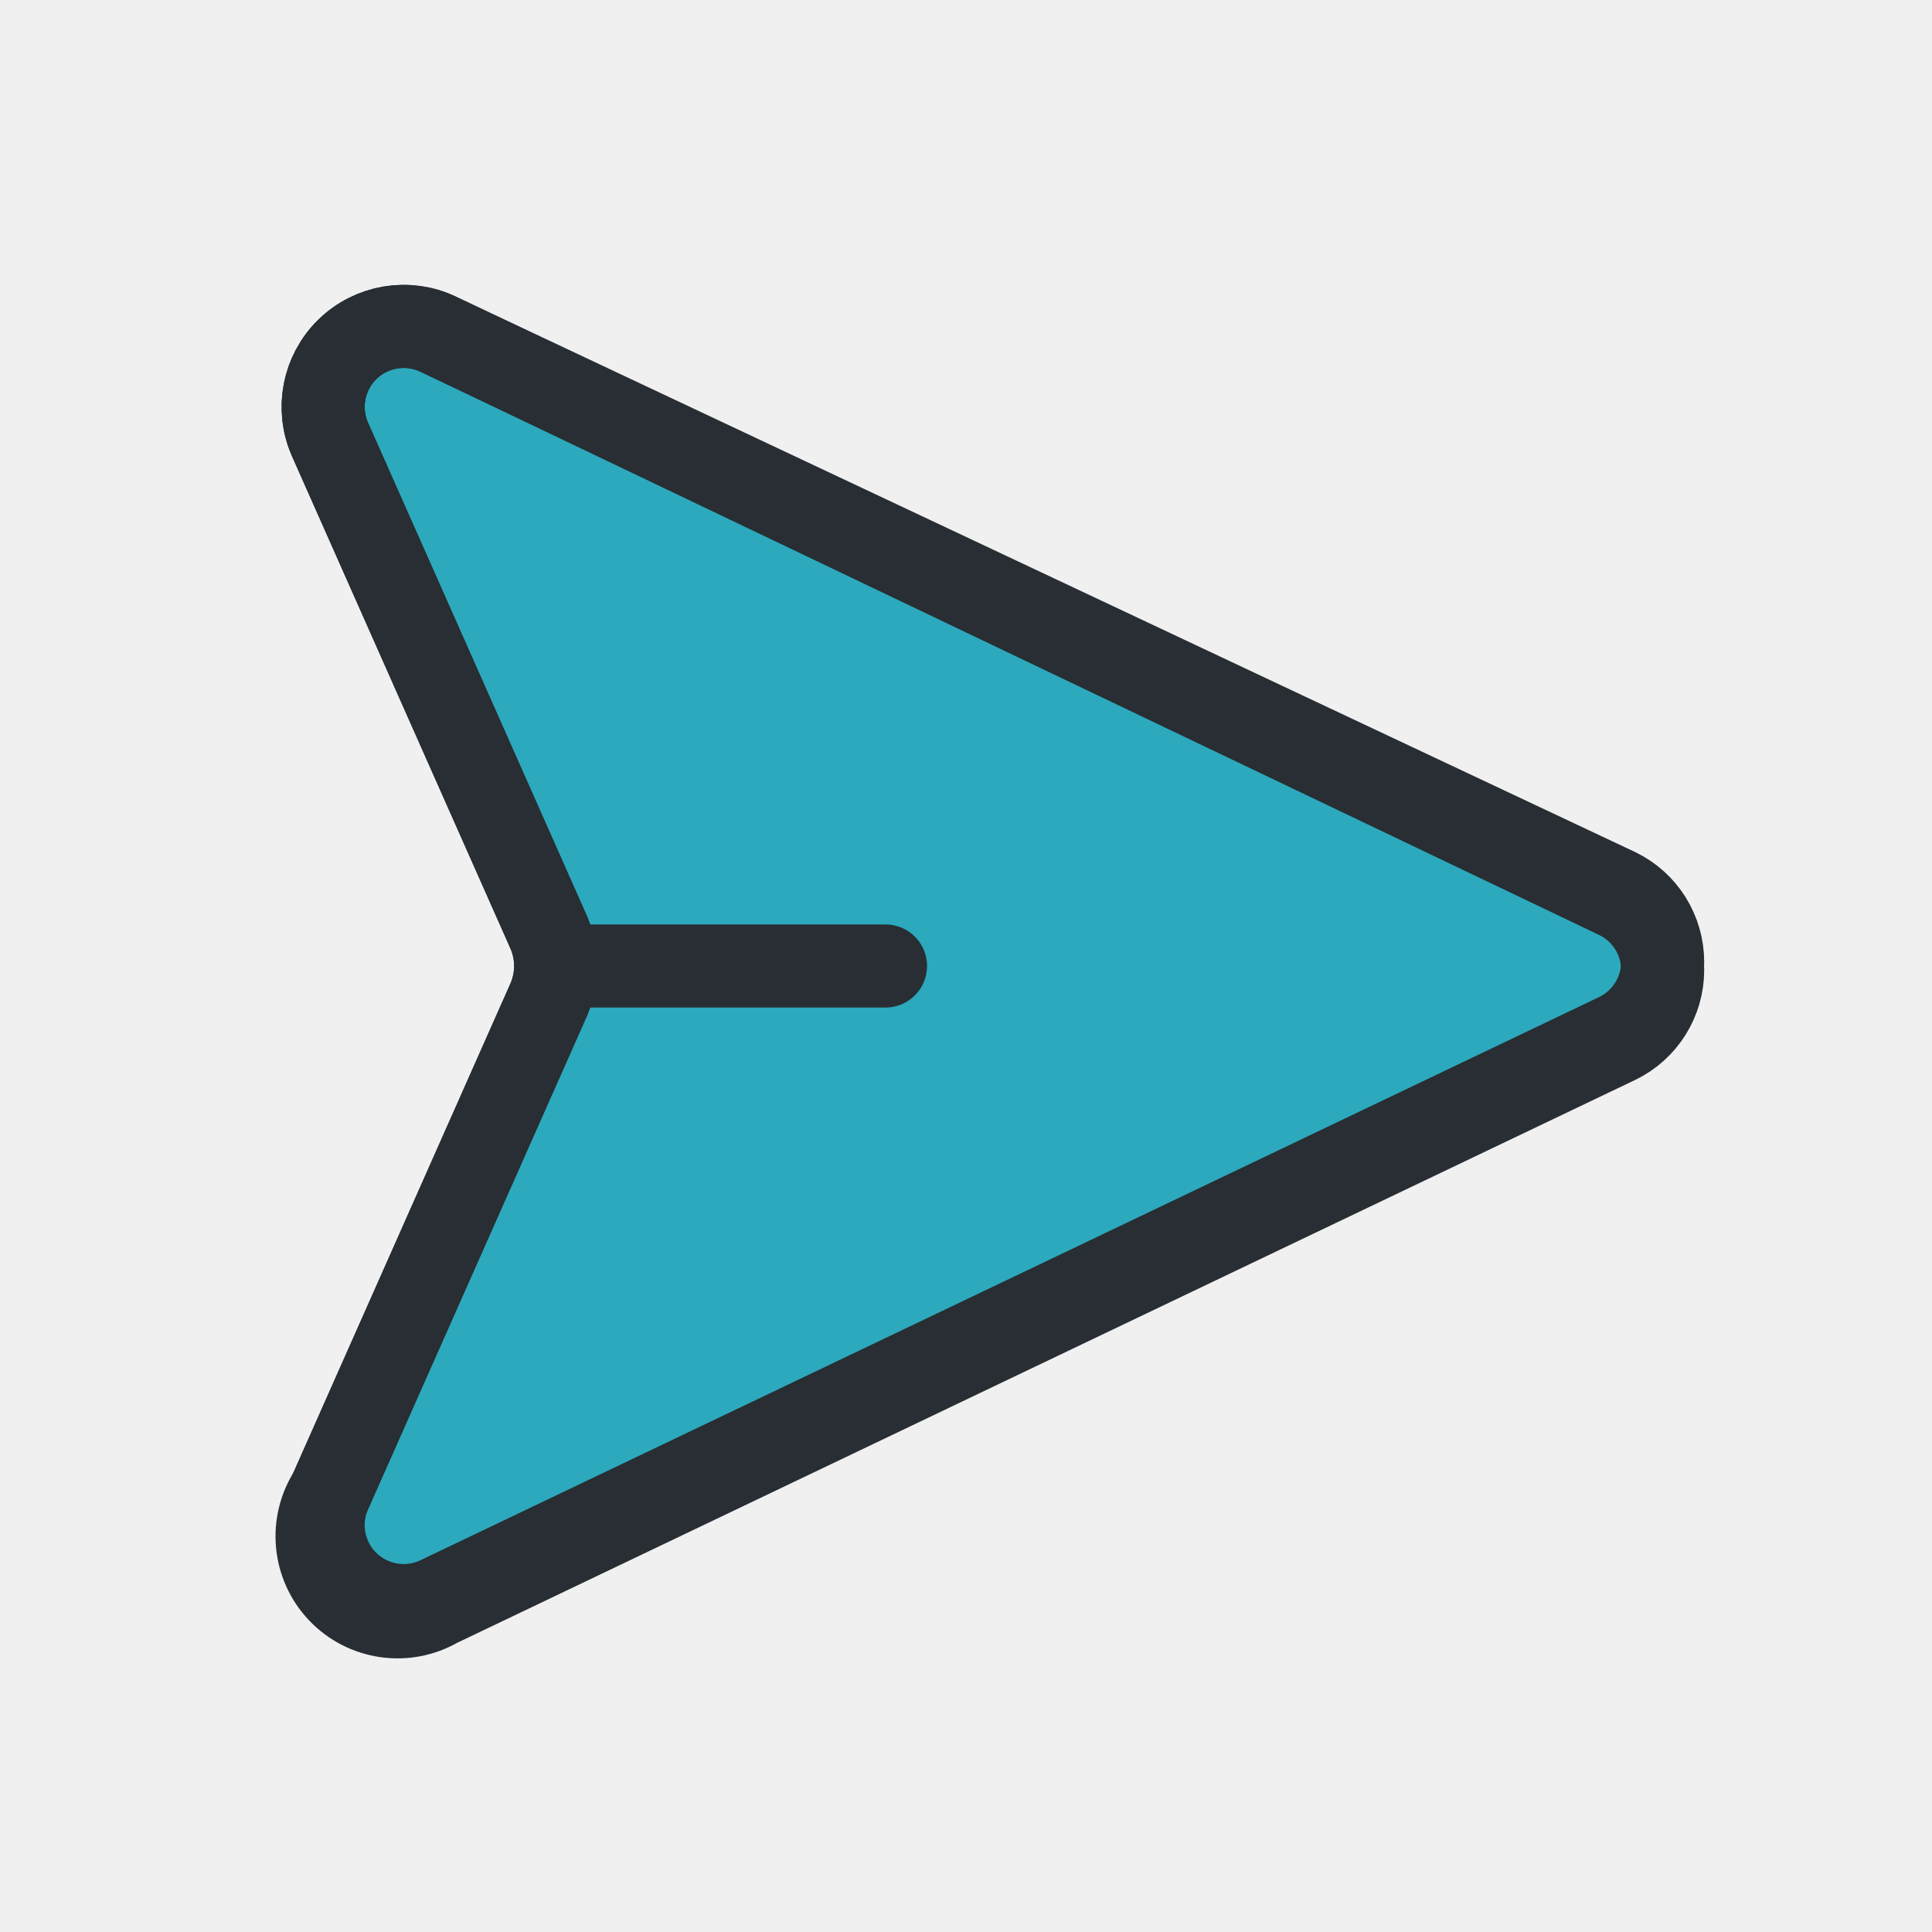
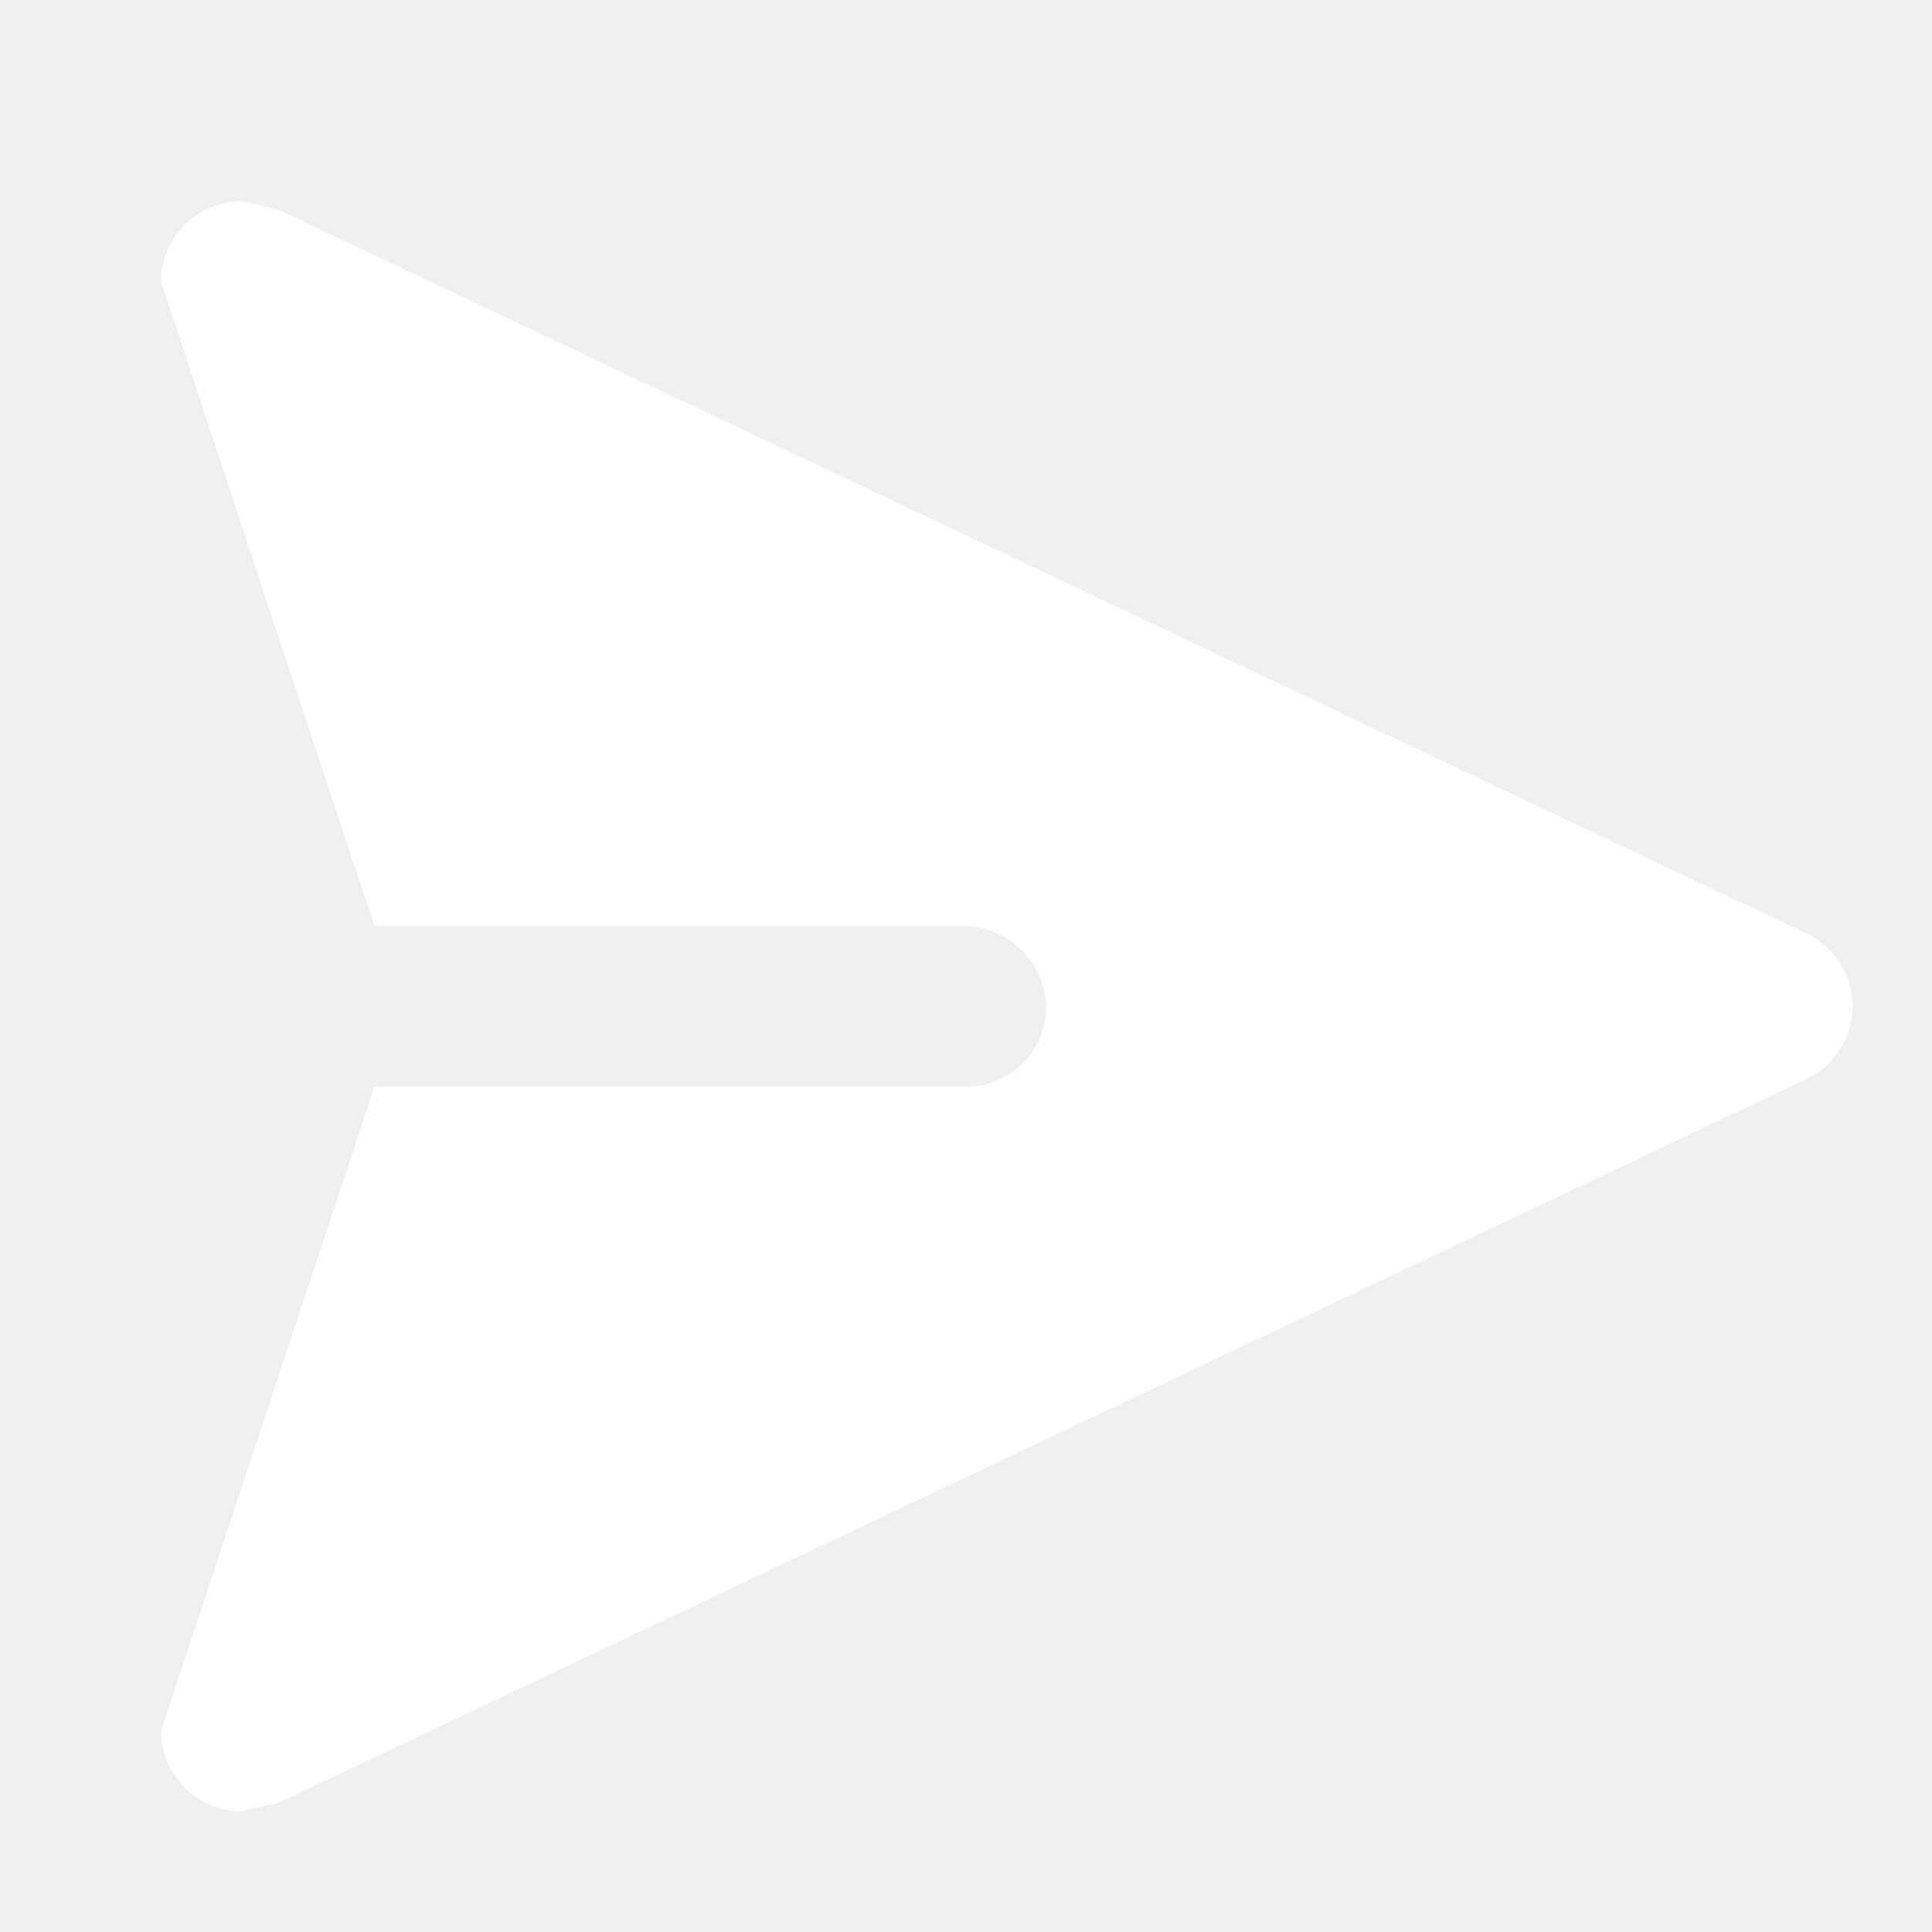
- <svg xmlns="http://www.w3.org/2000/svg" fill="#282e33" width="64px" height="64px" viewBox="0 0 24.00 24.00" id="send" data-name="Flat Line" class="icon flat-line" stroke="#282e33">
+ <svg xmlns="http://www.w3.org/2000/svg" width="64px" height="64px" viewBox="0 0 48 48" fill="#fff">
  <g id="SVGRepo_bgCarrier" stroke-width="0" />
-   <g id="SVGRepo_tracerCarrier" stroke-linecap="round" stroke-linejoin="round" stroke="#CCCCCC" stroke-width="0.912" />
+   <g id="SVGRepo_tracerCarrier" stroke-linecap="round" stroke-linejoin="round" />
  <g id="SVGRepo_iconCarrier">
-     <path id="secondary" d="M5.44,4.15l14.65,7a1,1,0,0,1,0,1.8l-14.65,7A1,1,0,0,1,4.1,18.54l2.72-6.13a1.06,1.06,0,0,0,0-.82L4.1,5.46A1,1,0,0,1,5.44,4.15Z" style="fill: #2ca9bc; stroke-width:1.032;" />
-     <path id="primary" d="M7,12h4M4.1,5.46l2.72,6.13a1.06,1.06,0,0,1,0,.82L4.1,18.54a1,1,0,0,0,1.34,1.31l14.65-7a1,1,0,0,0,0-1.8L5.44,4.15A1,1,0,0,0,4.1,5.46Z" style="fill: none; stroke: #282e33; stroke-linecap: round; stroke-linejoin: round; stroke-width:1.032;" />
+     <g id="Layer_2" data-name="Layer 2">
+       <g id="invisible_box" data-name="invisible box">
+         <rect width="48" height="48" fill="none" />
+       </g>
+       <g id="icons_Q2" data-name="icons Q2">
+         <path d="M44.9,23.2l-38-18L6,5A2,2,0,0,0,4,7L9.3,23H24a2.1,2.1,0,0,1,2,2,2,2,0,0,1-2,2H9.3L4,43a2,2,0,0,0,2,2l.9-.2,38-18A2,2,0,0,0,44.9,23.2Z" />
+       </g>
+     </g>
  </g>
</svg>
